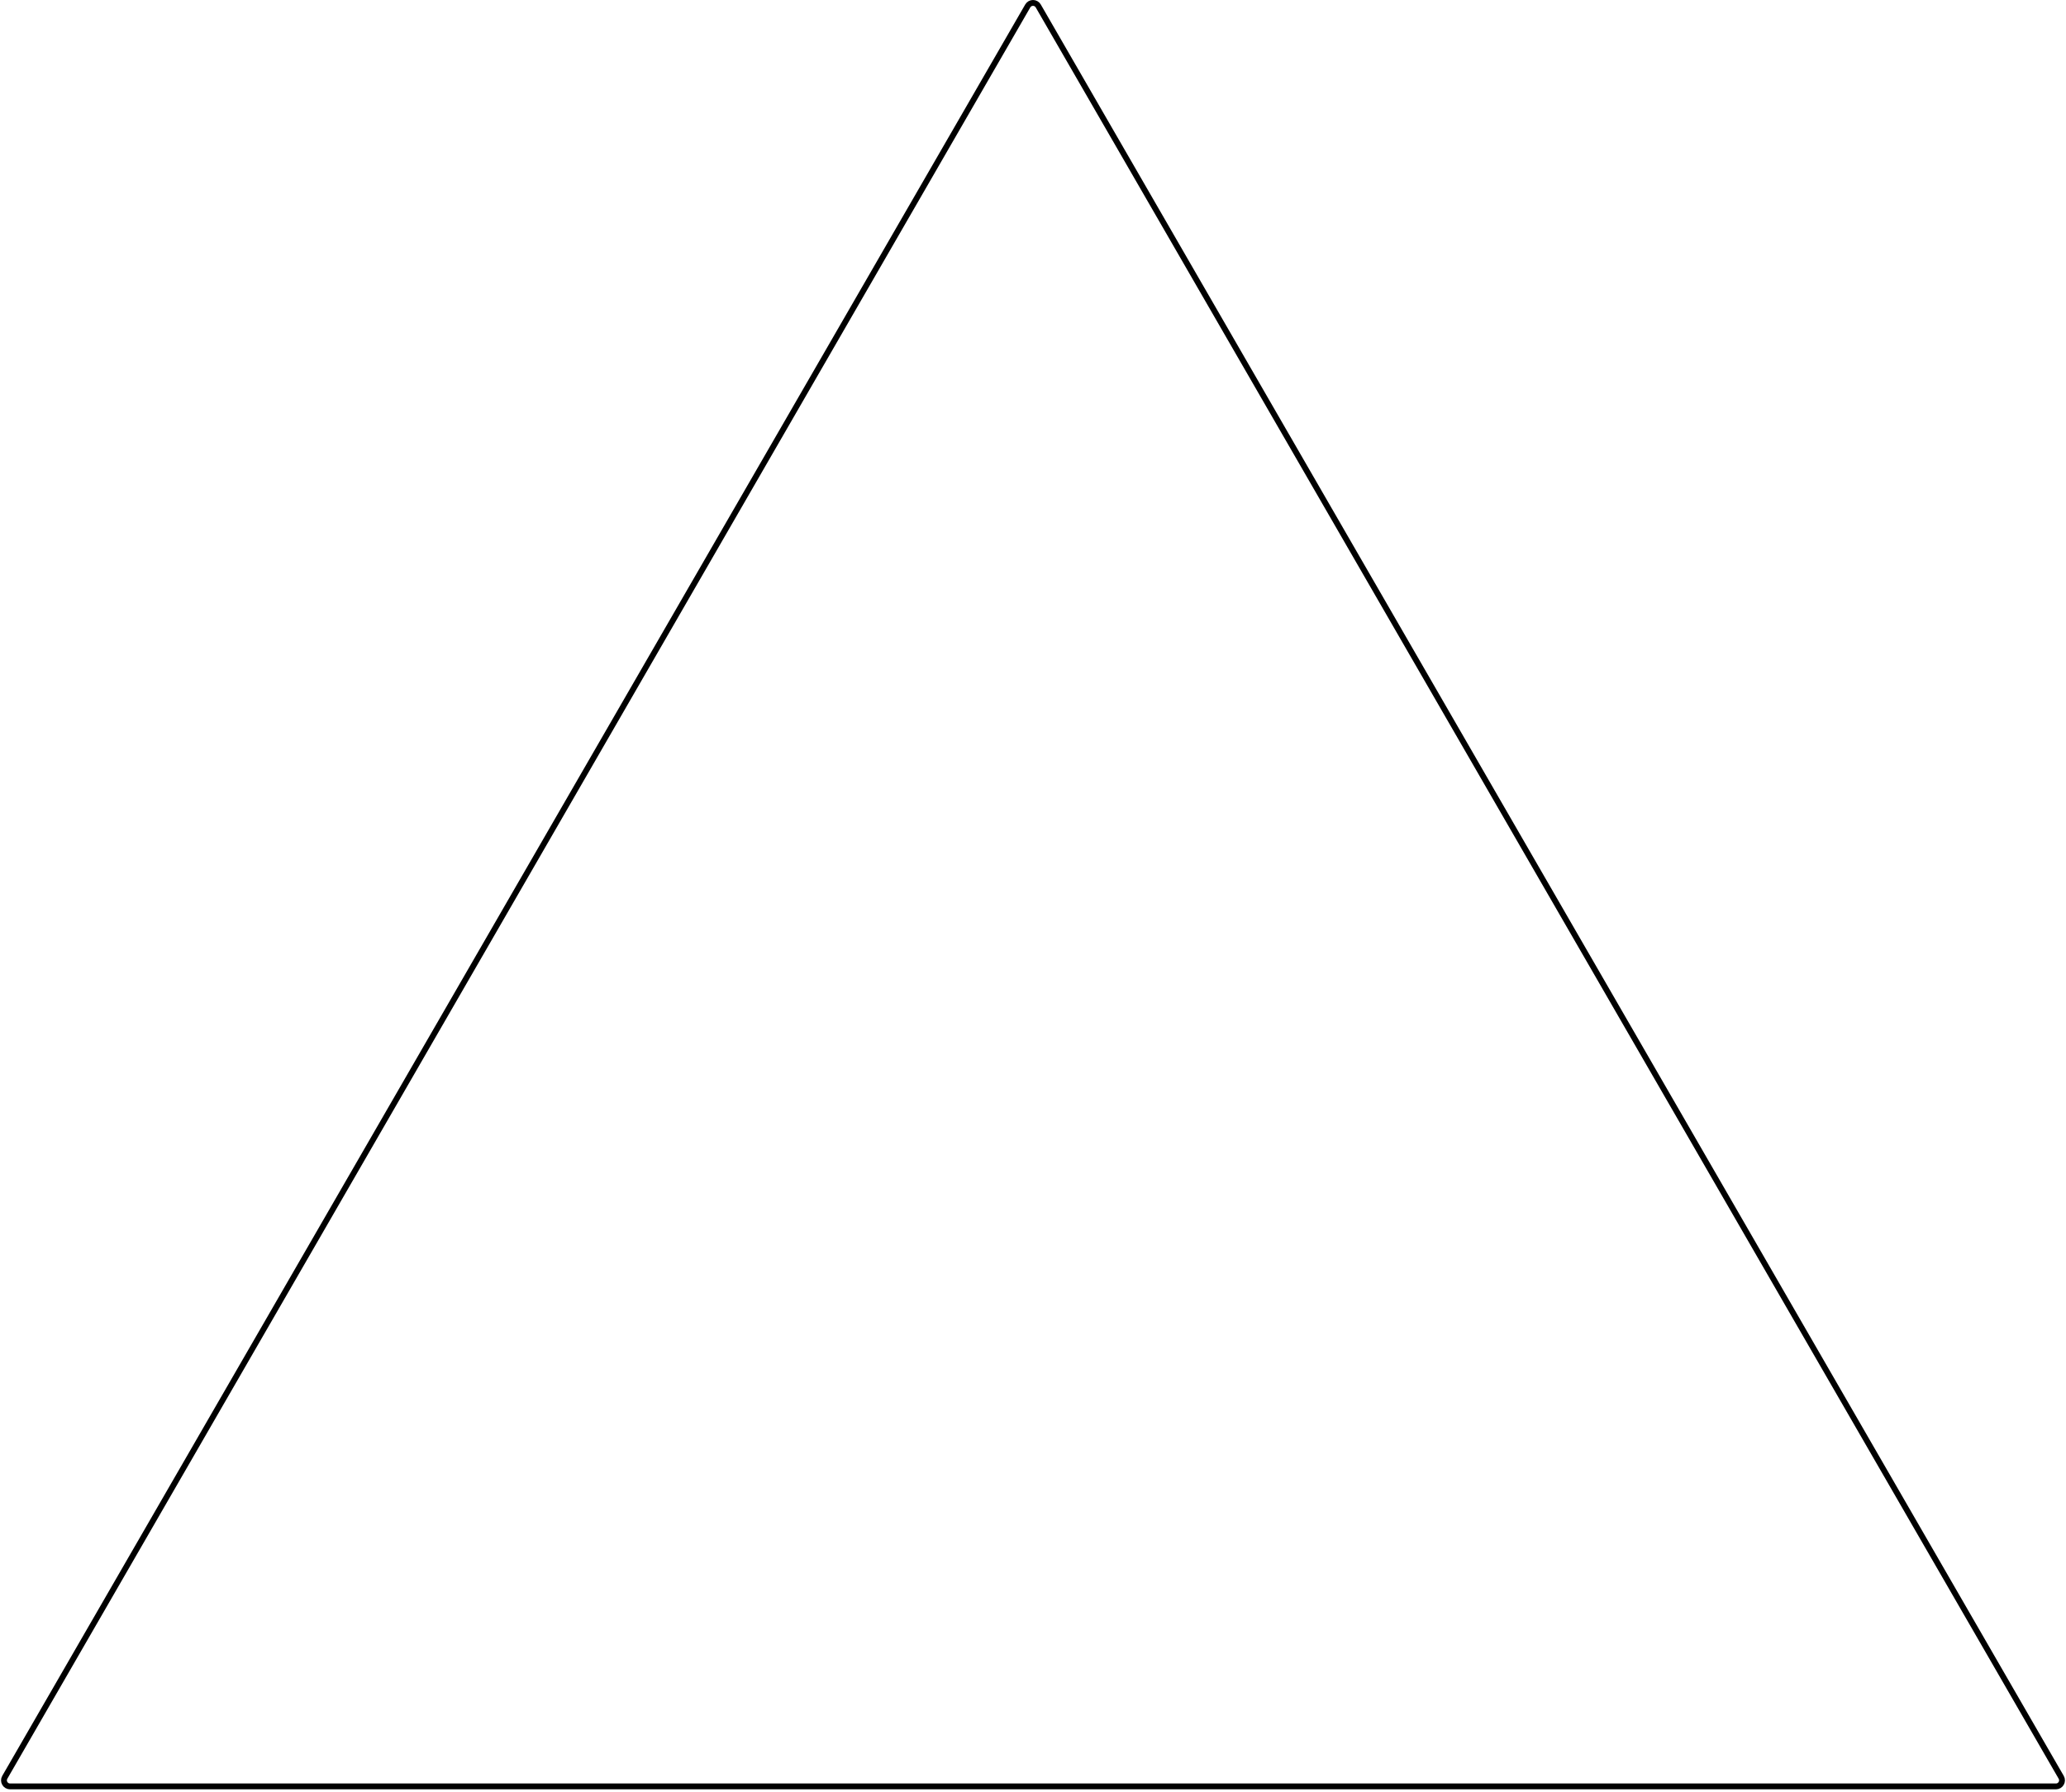
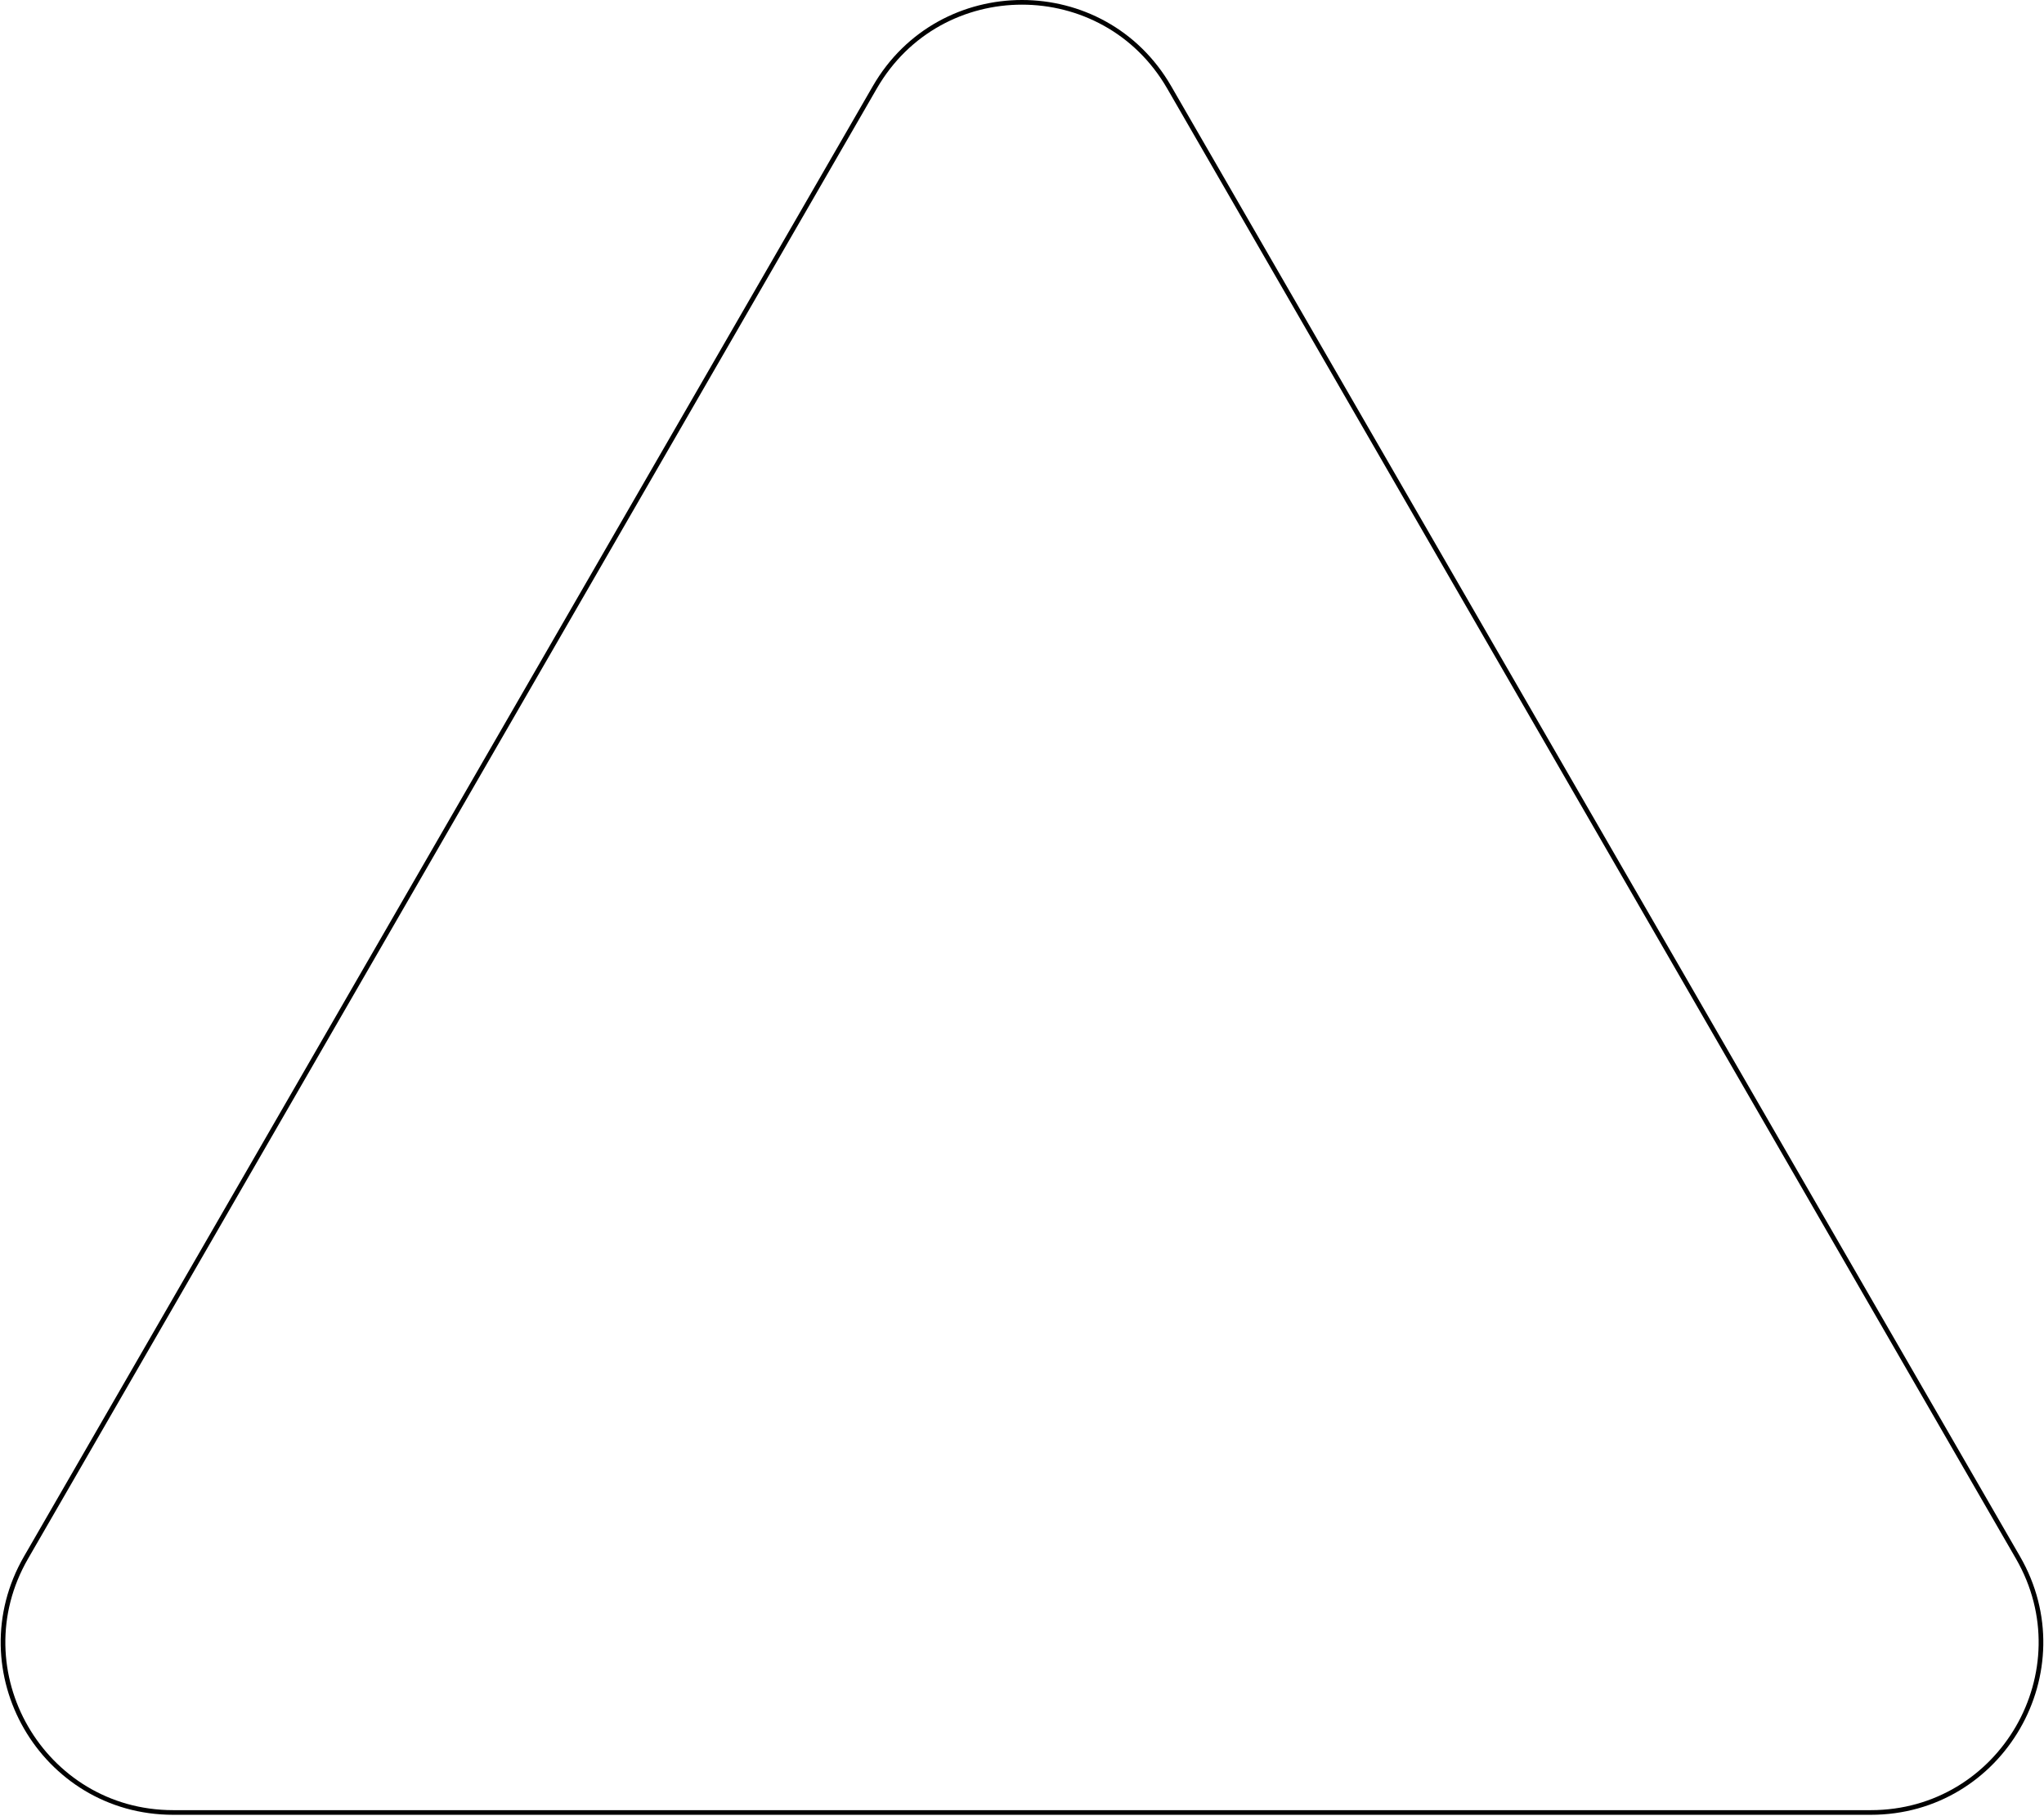
- <svg xmlns="http://www.w3.org/2000/svg" width="460" height="399" viewBox="0 0 460 399" fill="none">
-   <path d="M231.169 1.325L458.934 395.825C459.453 396.725 458.804 397.85 457.764 397.85H2.235C1.196 397.85 0.546 396.725 1.066 395.825L228.831 1.325C229.35 0.425 230.649 0.425 231.169 1.325Z" stroke="black" stroke-width="1.3" />
+ <svg xmlns="http://www.w3.org/2000/svg" width="439" height="390" viewBox="0 0 439 390" fill="none">
+   <path d="M433.408 334.5L251.11 18.75C237.061 -5.583 201.939 -5.583 187.89 18.75L5.592 334.5C-8.457 358.833 9.104 389.25 37.202 389.25H401.798C429.896 389.25 447.457 358.833 433.408 334.5Z" stroke="black" />
</svg>
